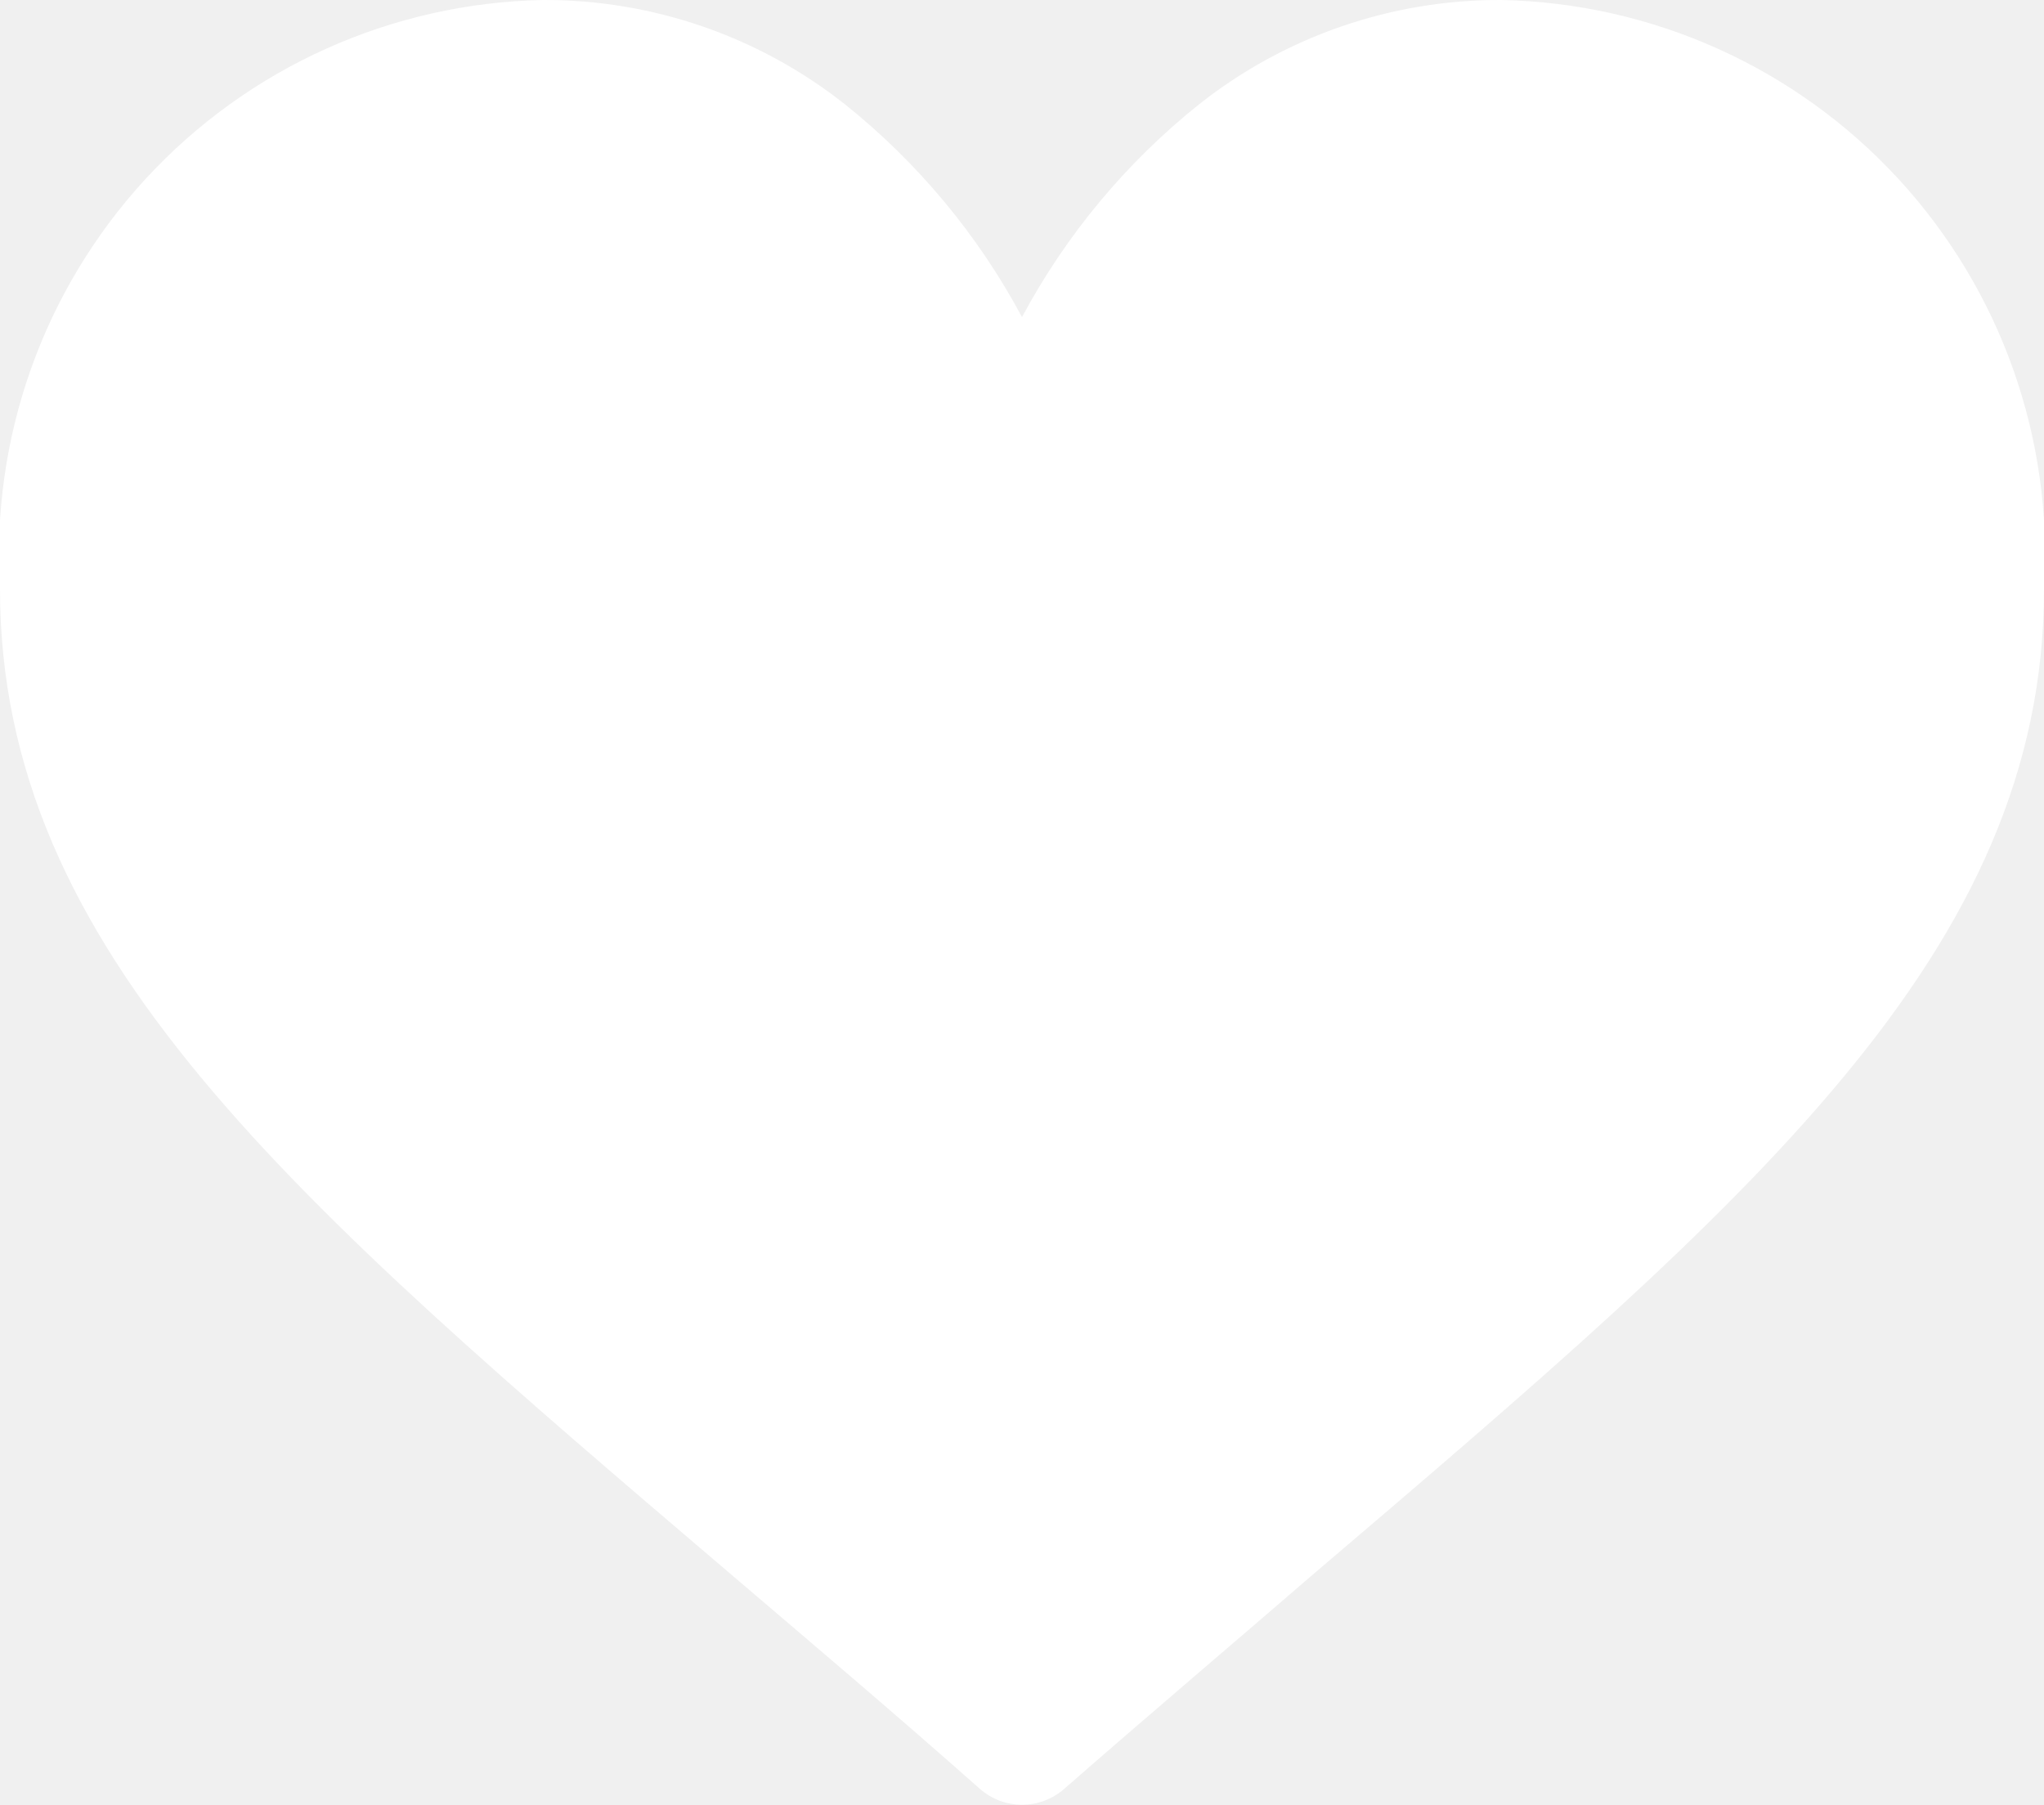
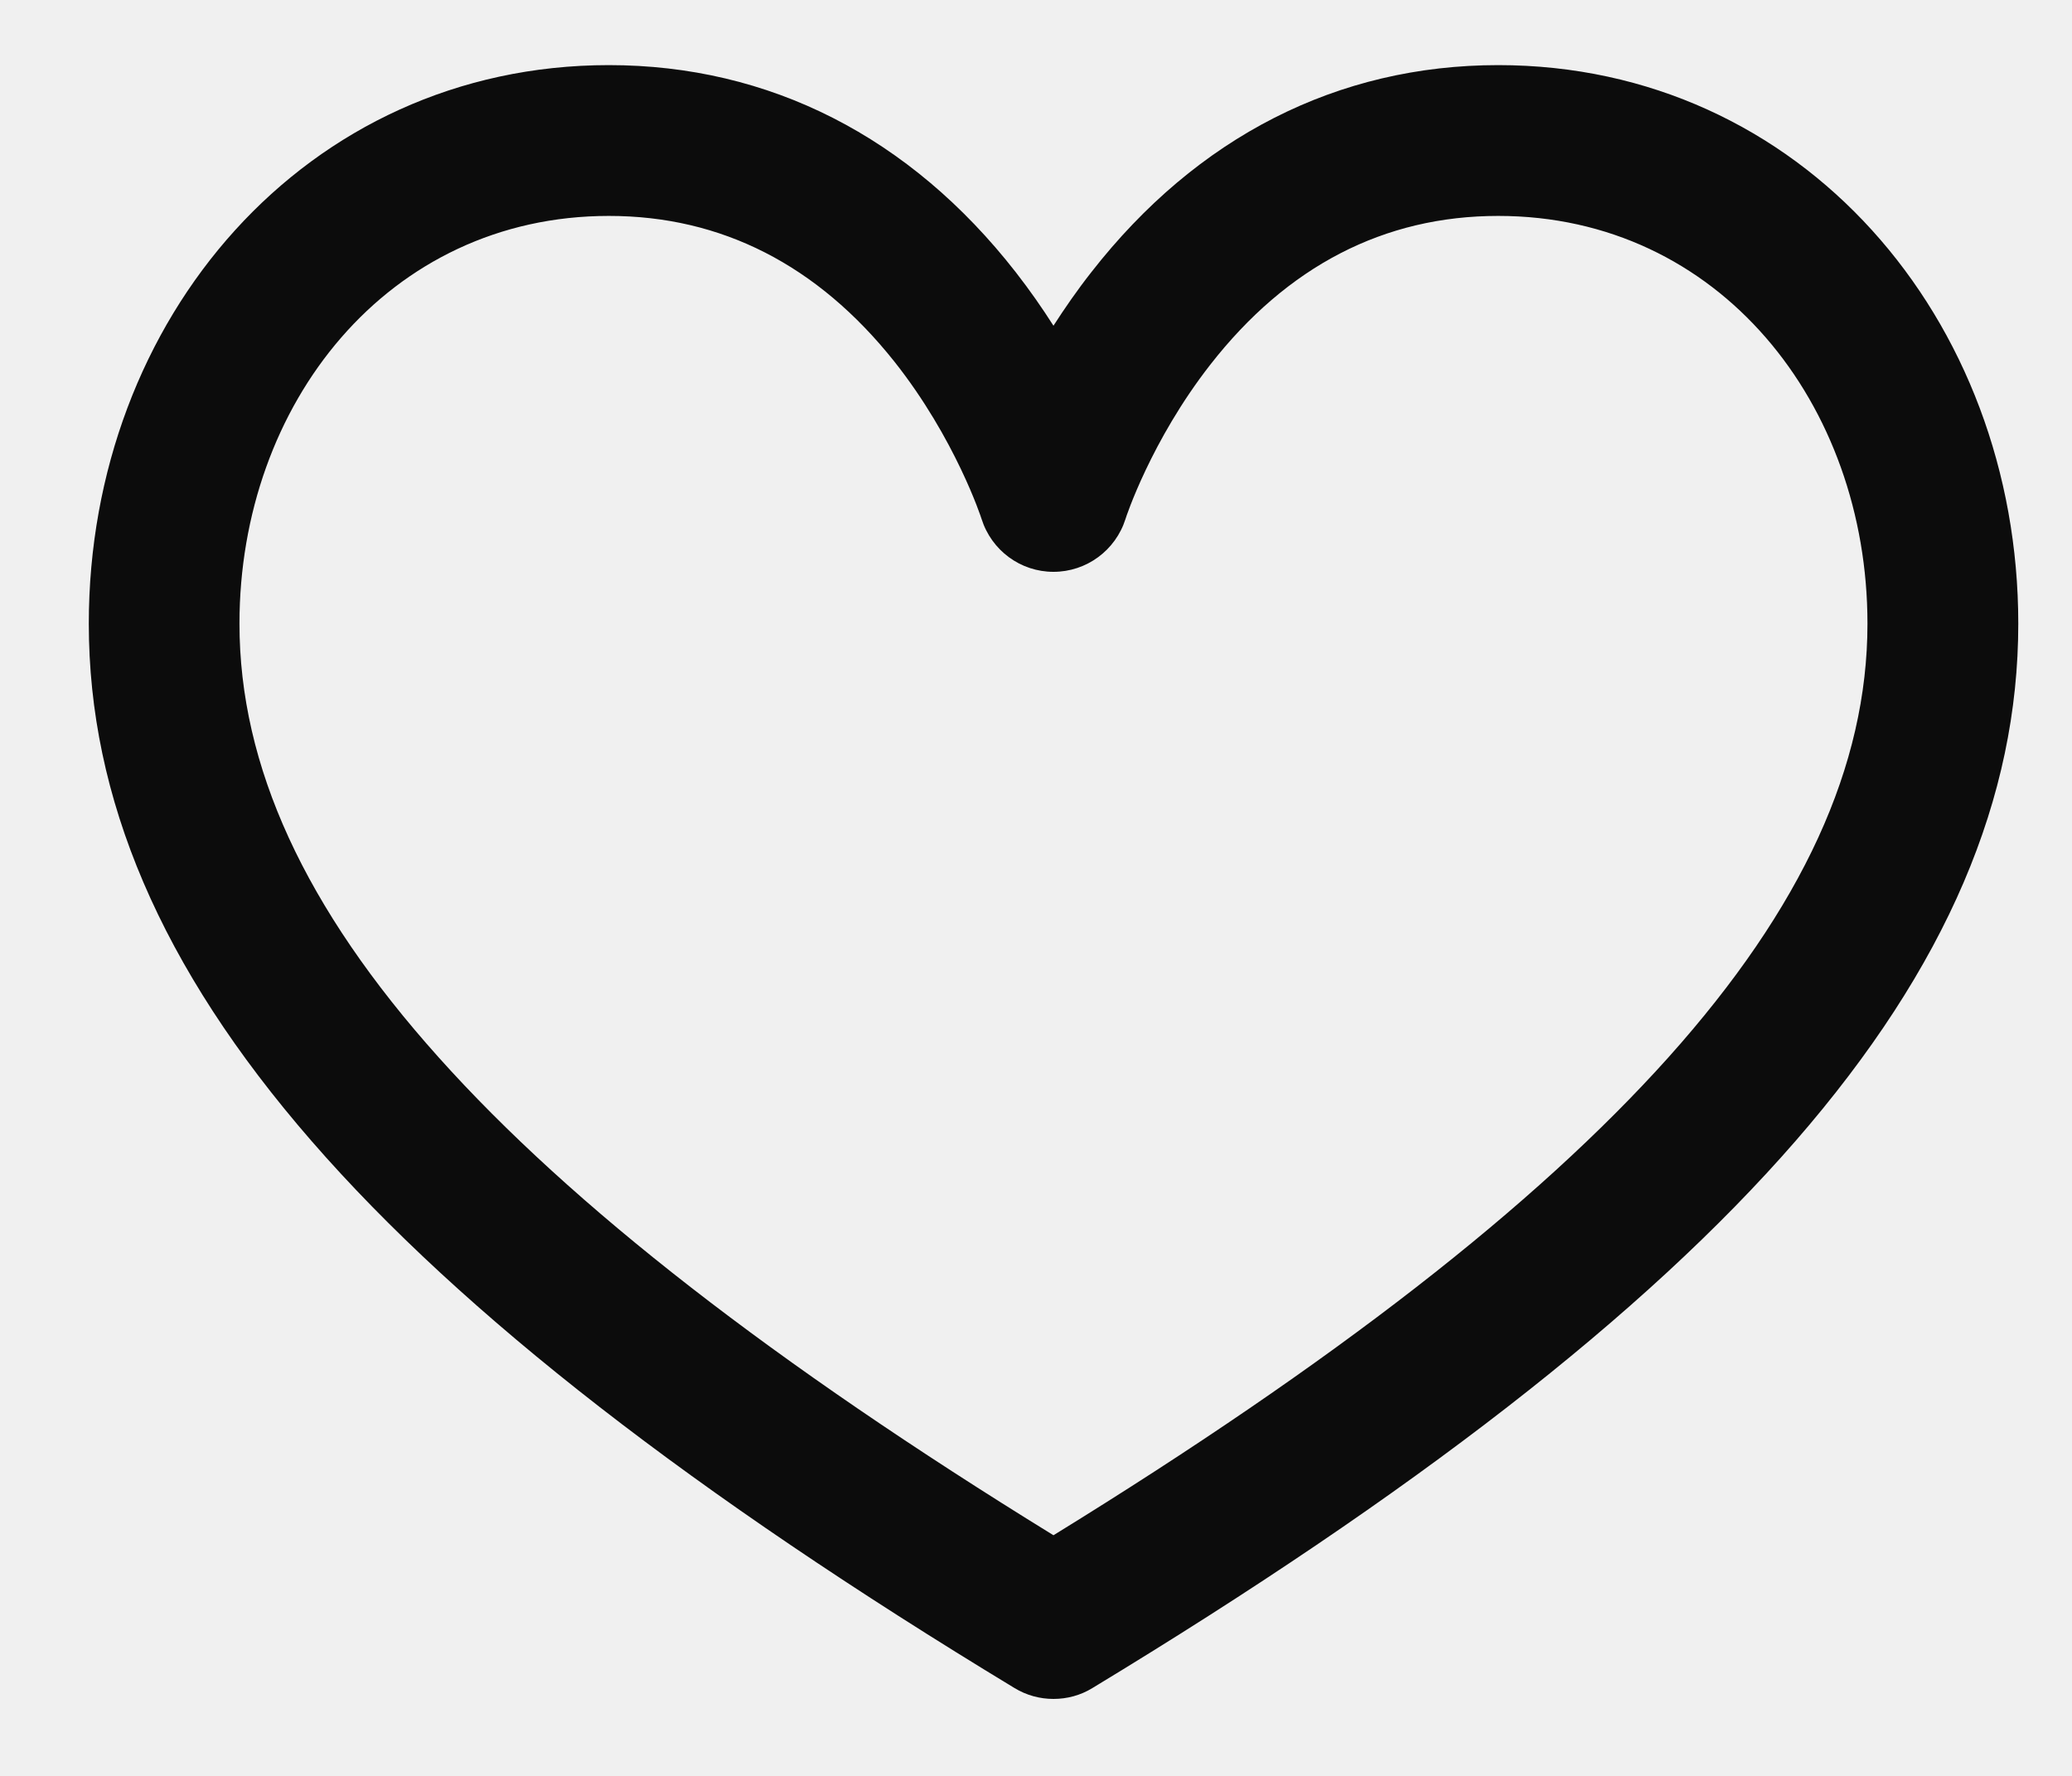
- <svg xmlns="http://www.w3.org/2000/svg" id="heart" width="15.3" height="13.507" viewBox="0 0 15.3 13.507">
-   <g id="Group_6" data-name="Group 6">
-     <path id="Path_9" data-name="Path 9" d="M11.236,30a3.622,3.622,0,0,0-2.262.782A5.153,5.153,0,0,0,7.65,32.374a5.153,5.153,0,0,0-1.324-1.592A3.622,3.622,0,0,0,4.064,30,4.153,4.153,0,0,0,0,34.408c0,2.715,2.18,4.572,5.48,7.385.56.478,1.2,1.019,1.856,1.6a.478.478,0,0,0,.629,0c.66-.577,1.3-1.119,1.856-1.6,3.3-2.812,5.479-4.669,5.479-7.384A4.153,4.153,0,0,0,11.236,30Z" transform="translate(0 -30)" fill="#fff" />
-   </g>
+ <svg xmlns="http://www.w3.org/2000/svg" width="14" height="12" viewBox="0 0 14 12" fill="none">
+   <path d="M10.123 0.44C9.039 0.44 8.088 0.924 7.374 1.839C7.278 1.961 7.194 2.083 7.118 2.201C7.043 2.083 6.958 1.961 6.863 1.839C6.149 0.924 5.198 0.44 4.114 0.44C2.065 0.44 0.6 2.156 0.6 4.214C0.6 6.568 2.529 8.786 6.854 11.406C6.936 11.456 7.027 11.48 7.118 11.48C7.21 11.48 7.301 11.456 7.382 11.406C11.708 8.786 13.637 6.568 13.637 4.214C13.637 2.157 12.173 0.44 10.123 0.44ZM11.273 7.145C10.372 8.15 9.011 9.208 7.118 10.374C5.225 9.208 3.864 8.15 2.964 7.145C2.058 6.134 1.618 5.176 1.618 4.214C1.618 2.732 2.62 1.459 4.114 1.459C4.874 1.459 5.523 1.79 6.042 2.442C6.456 2.964 6.631 3.502 6.632 3.506C6.699 3.719 6.895 3.864 7.118 3.864C7.341 3.864 7.538 3.719 7.605 3.506C7.606 3.501 7.776 2.979 8.177 2.465C8.698 1.797 9.353 1.459 10.123 1.459C11.618 1.459 12.618 2.733 12.618 4.214C12.618 5.176 12.178 6.134 11.273 7.145Z" fill="#0C0C0C" />
</svg>
